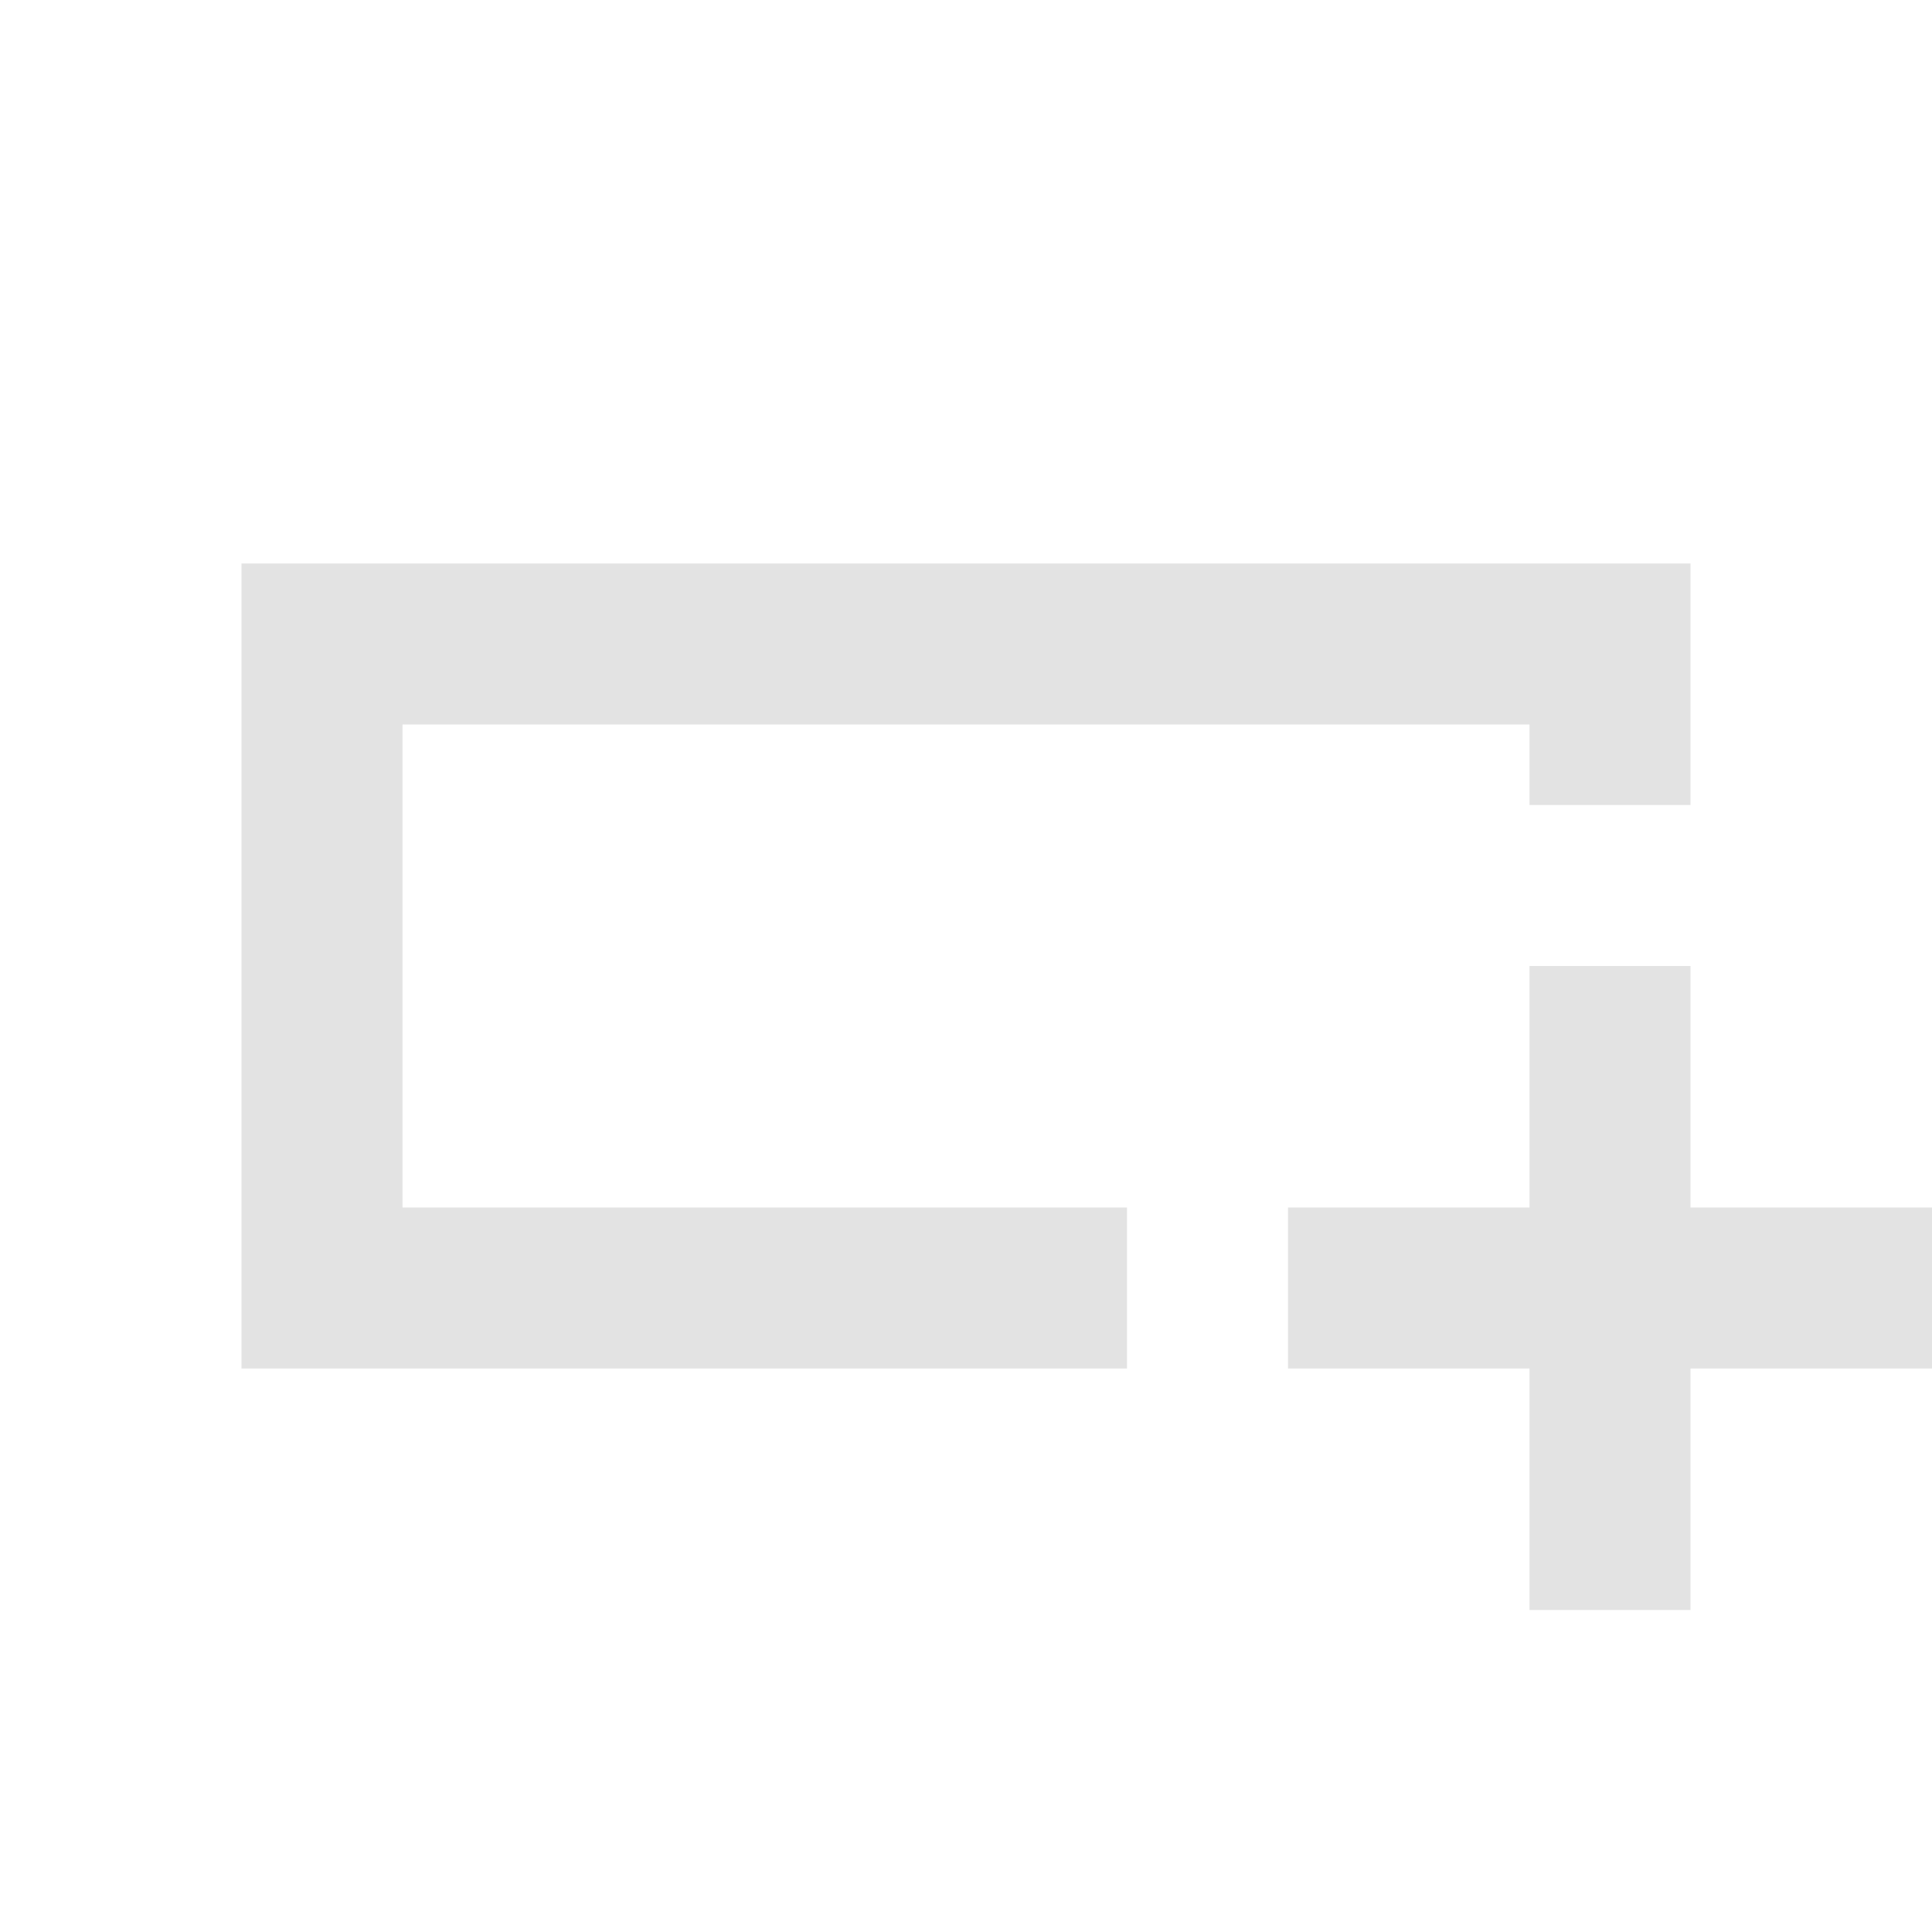
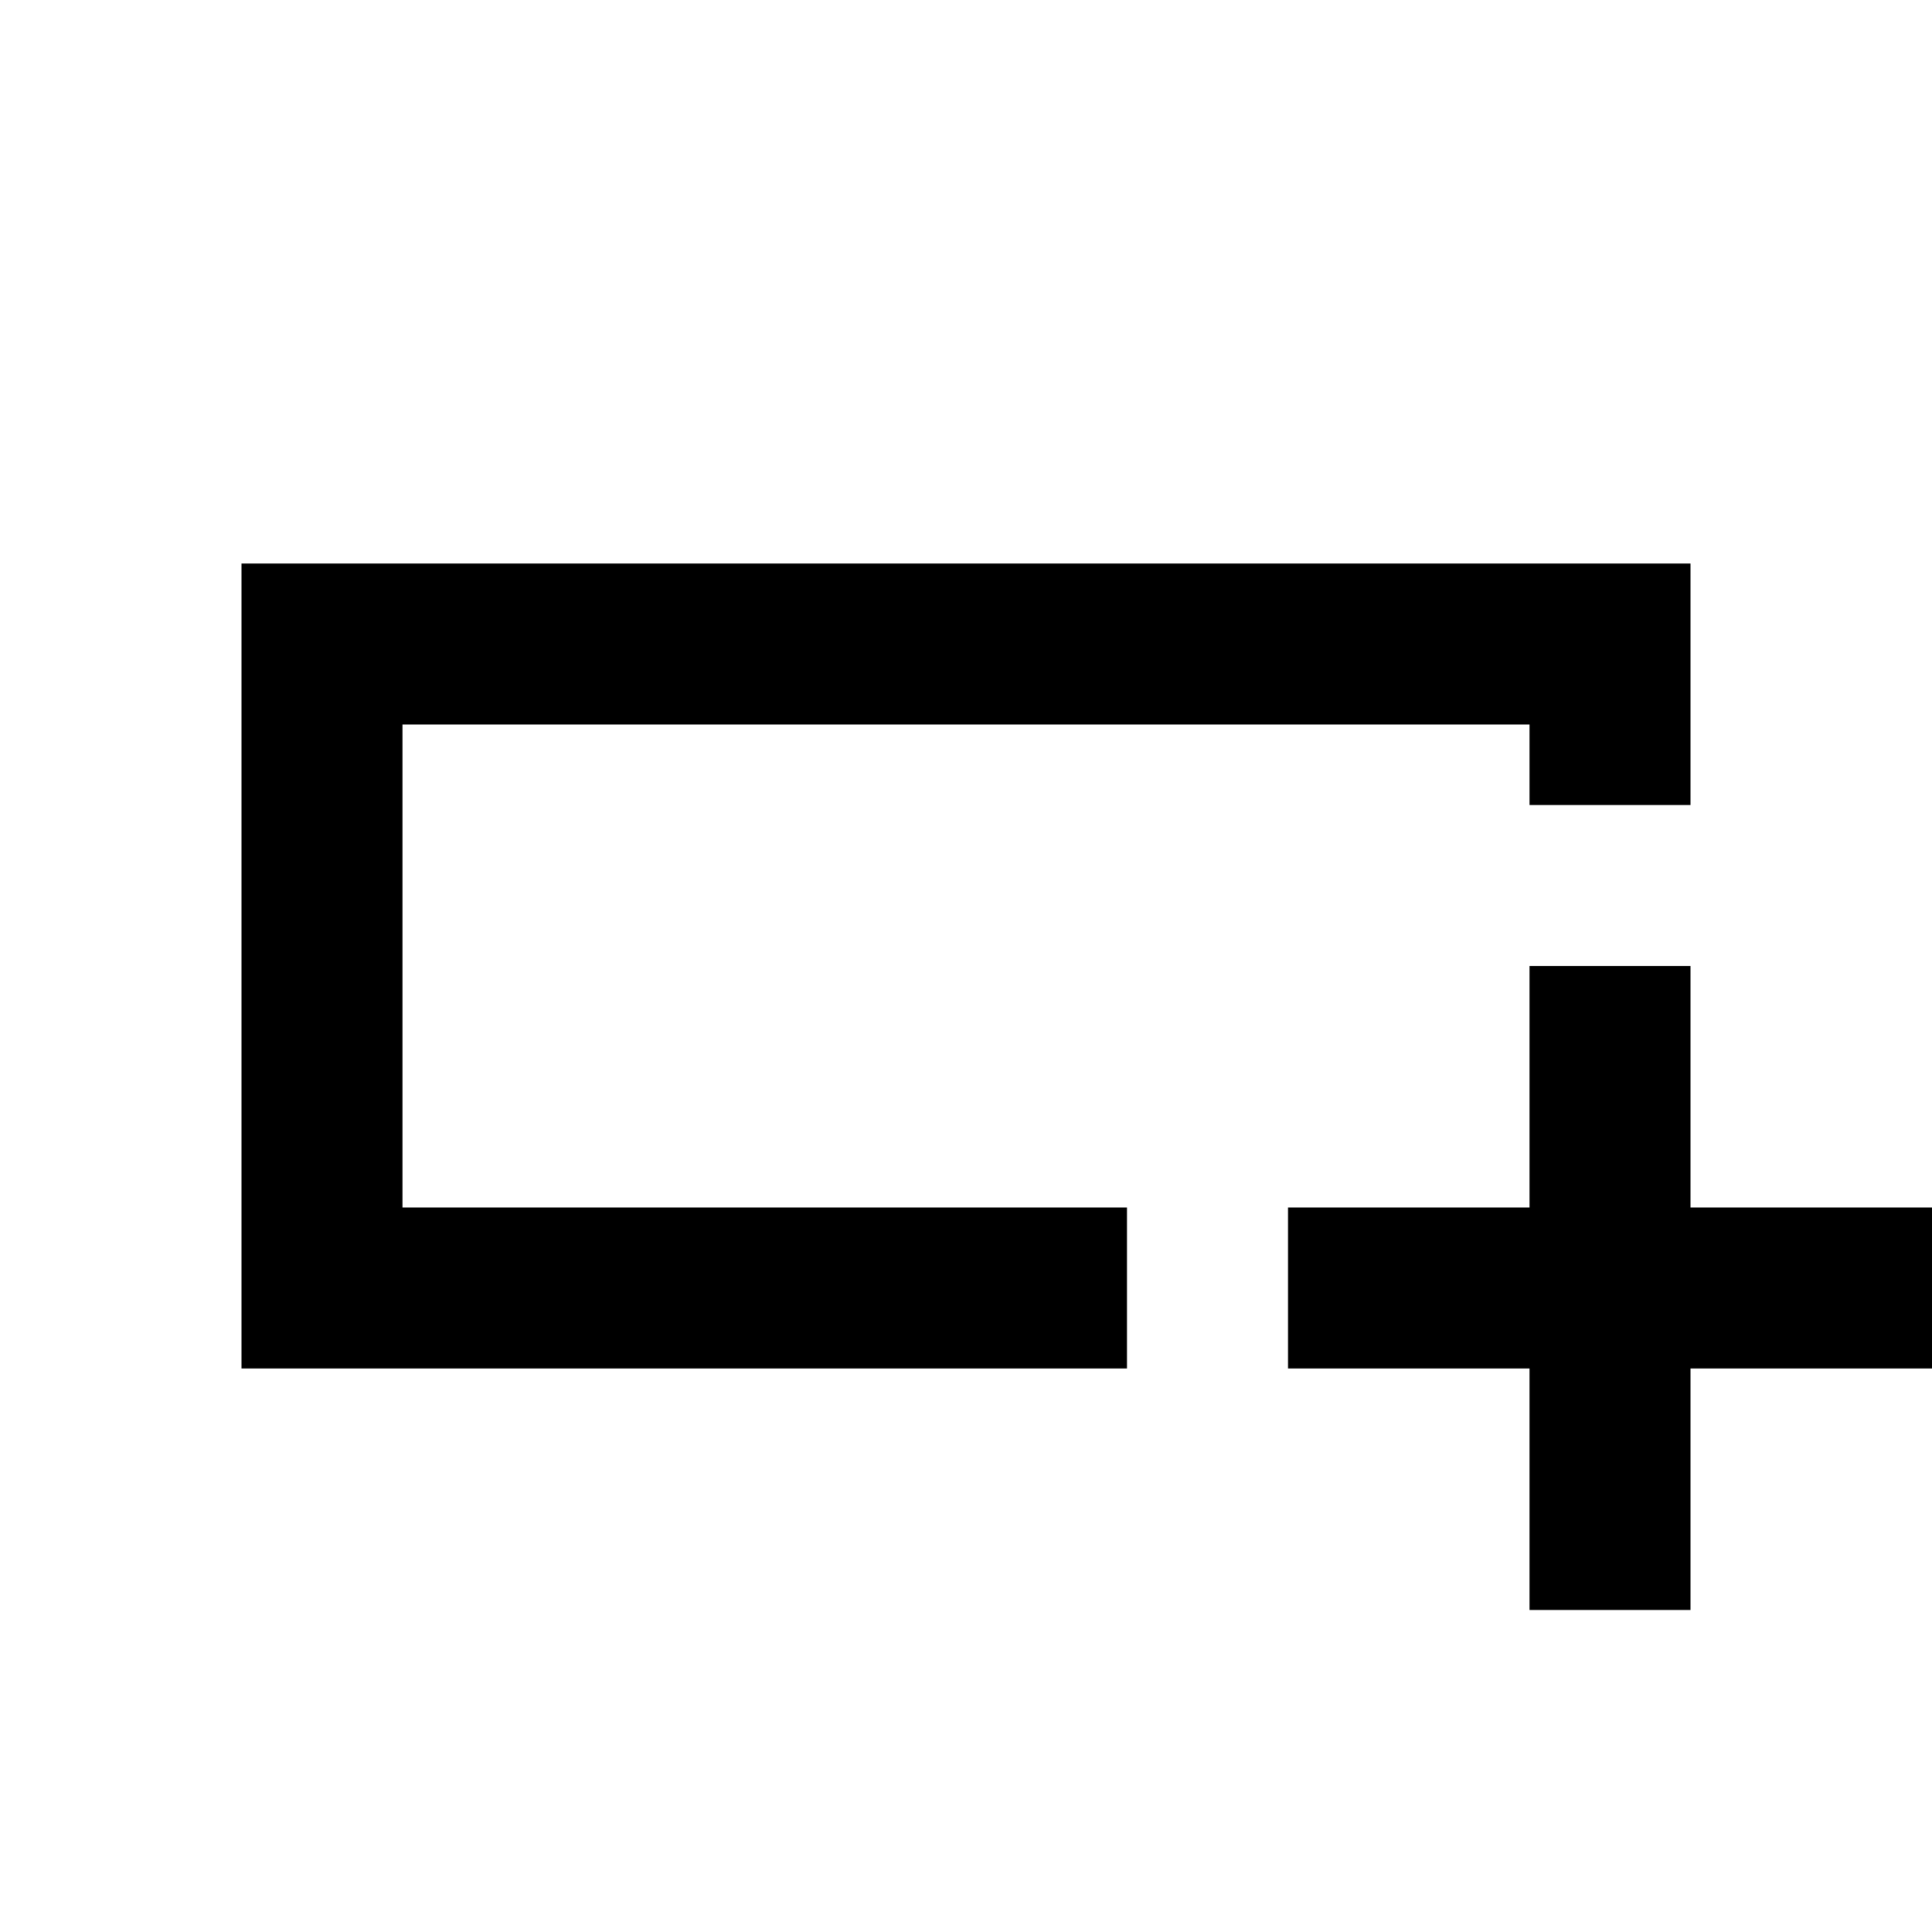
- <svg xmlns="http://www.w3.org/2000/svg" height="24px" viewBox="0 -960 960 960" width="24px" fill="#e3e3e3">
+ <svg xmlns="http://www.w3.org/2000/svg" height="24px" viewBox="0 -960 960 960" width="24px" fill="currentColor">
  <path d="M560-280H120v-400h720v120h-80v-40H200v240h360v80Zm-360-80v-240 240Zm560 200v-120H640v-80h120v-120h80v120h120v80H840v120h-80Z" />
</svg>
